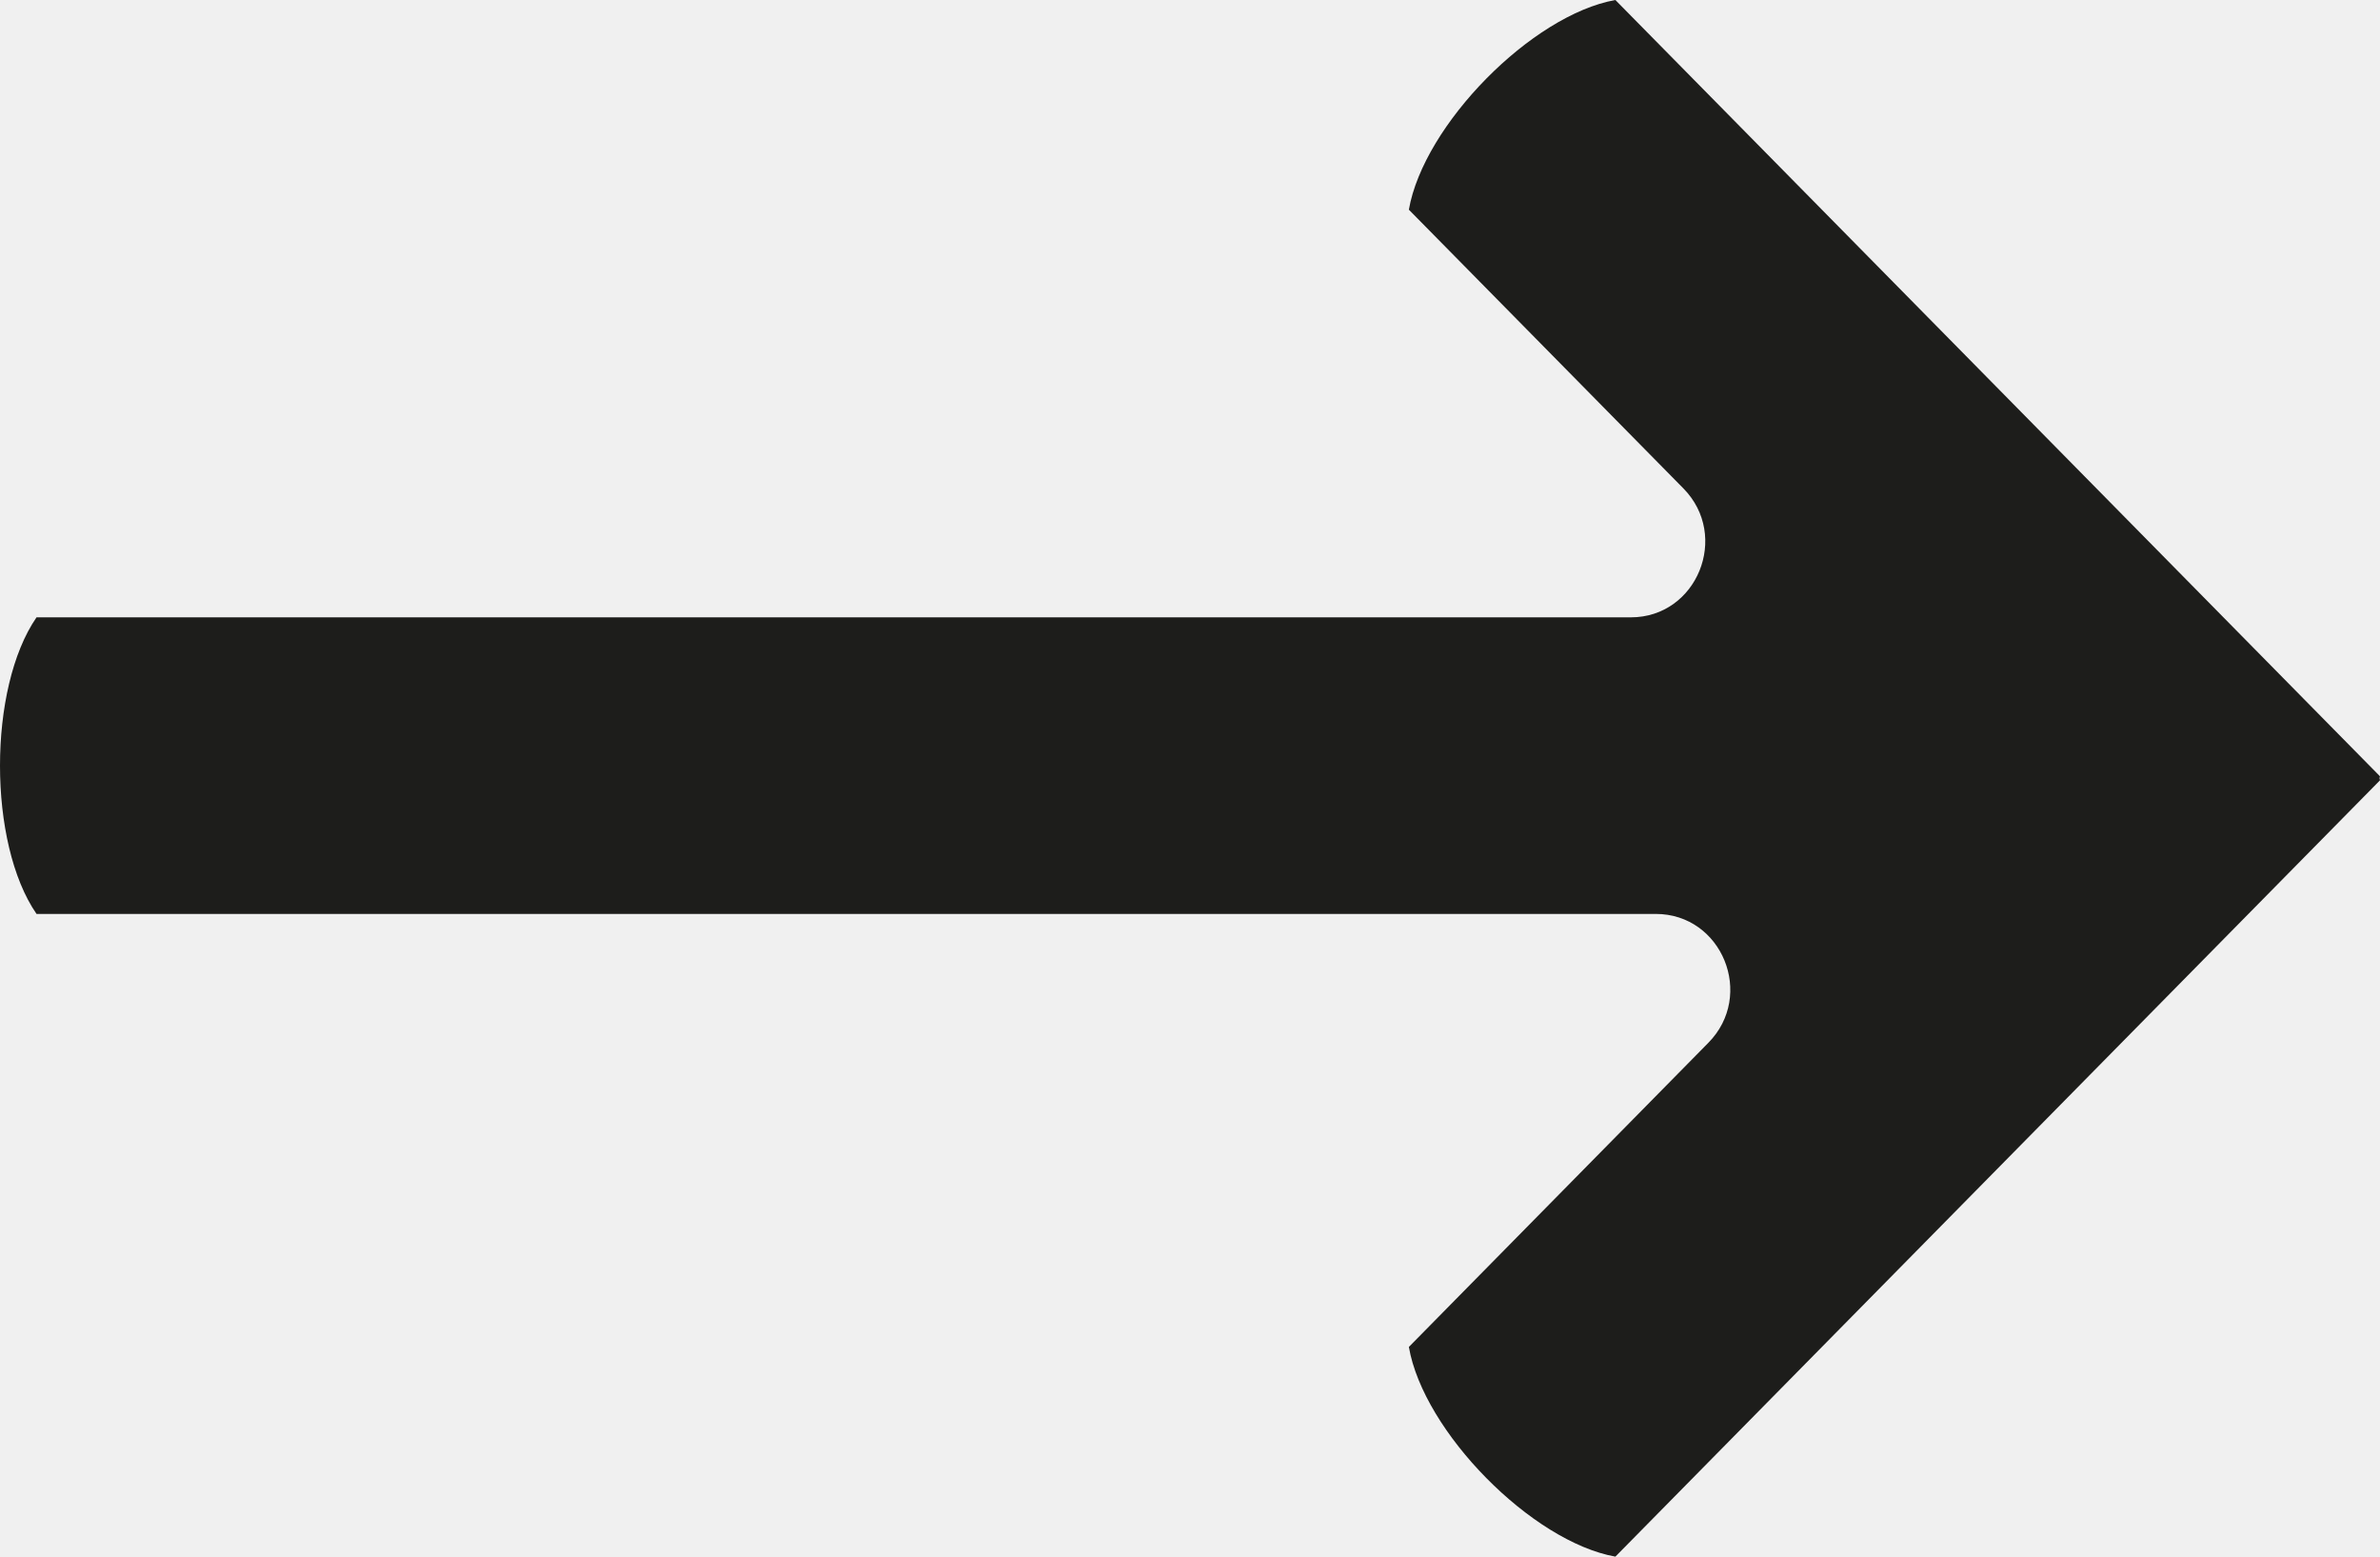
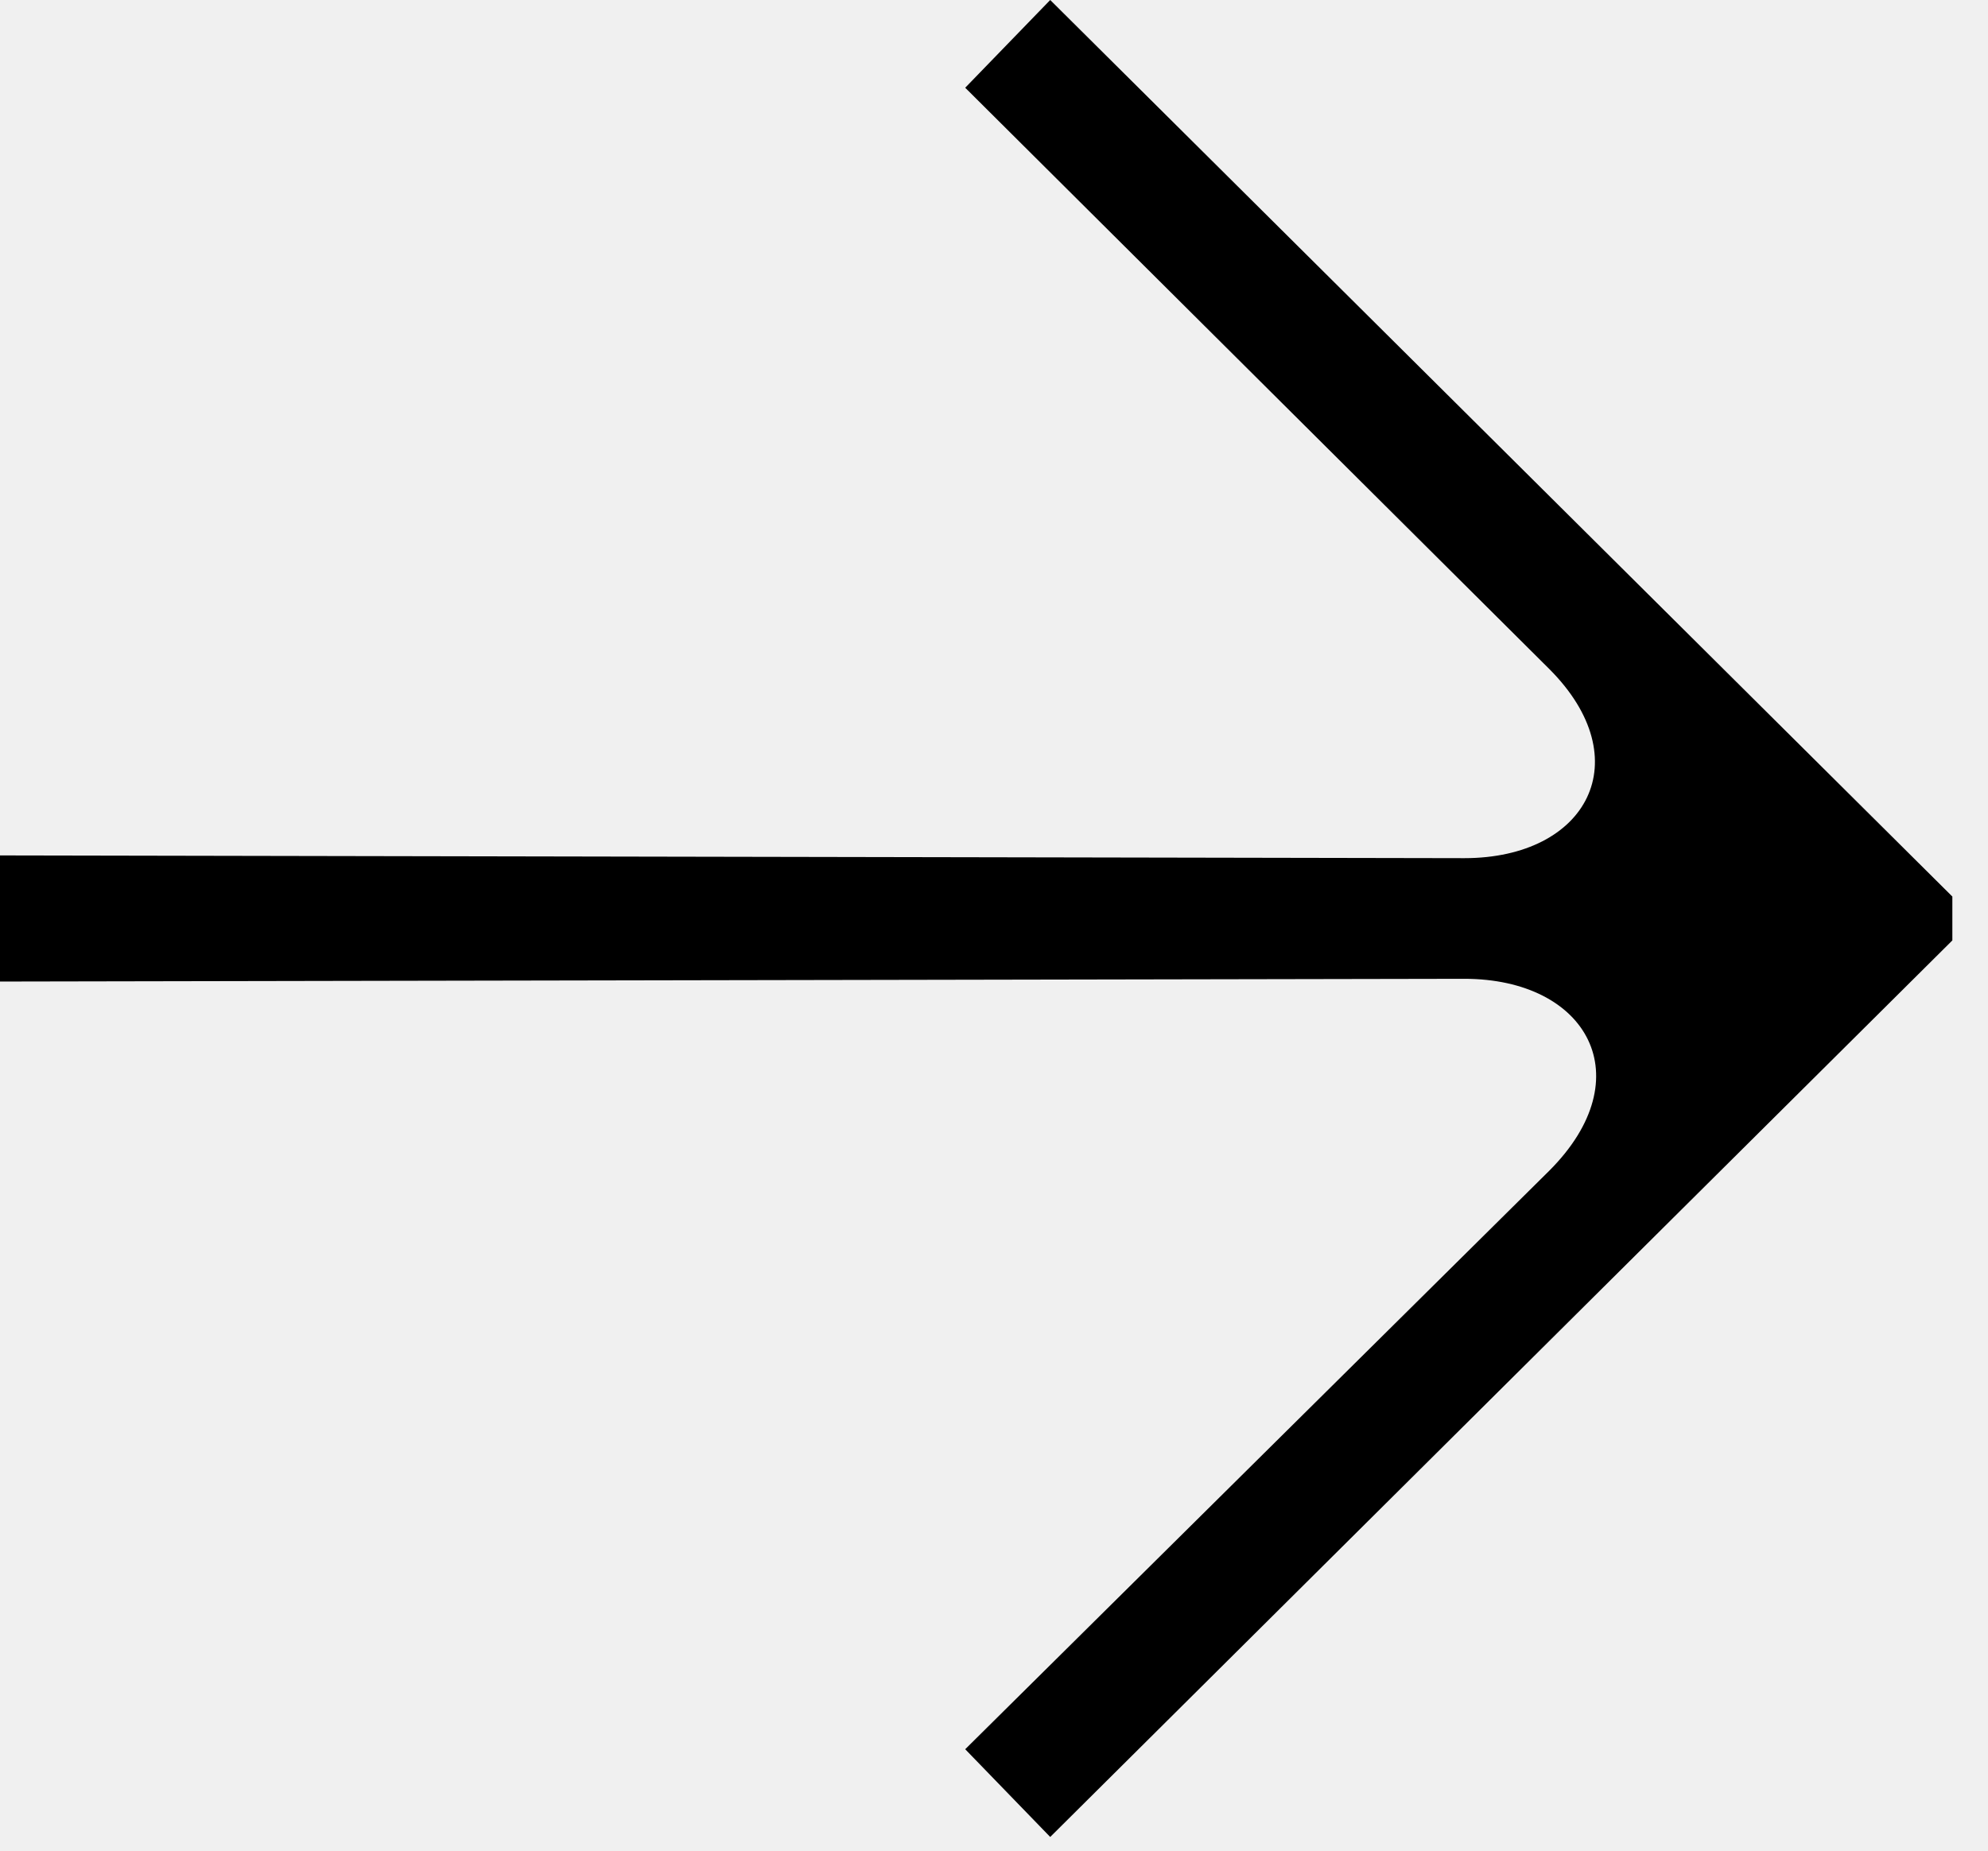
- <svg xmlns="http://www.w3.org/2000/svg" width="26" height="17" viewBox="0 0 26 17" fill="none">
-   <g clip-path="url(#clip0_602_117)">
-     <path d="M26 8.479L25.989 8.467L23.797 6.242L17.647 0C16.735 0.163 15.553 1.362 15.391 2.29L18.39 5.334C18.901 5.853 18.539 6.742 17.816 6.742H0.399C-0.133 7.514 -0.133 9.21 0.399 9.981H18.088C18.813 9.981 19.175 10.87 18.662 11.389L15.391 14.71C15.551 15.636 16.733 16.836 17.647 17L23.797 10.758L25.989 8.533L26 8.521C26 8.521 25.997 8.507 25.995 8.5C25.995 8.493 25.998 8.485 26 8.479Z" fill="#1D1D1B" />
-   </g>
-   <defs>
-     <clipPath id="clip0_602_117">
-       <rect width="26" height="17" fill="white" />
-     </clipPath>
-   </defs>
+ <svg xmlns="http://www.w3.org/2000/svg" width="29" height="27" viewBox="0 0 29 27" fill="none">
+   <path d="M15.32 0L28.48 13.08V13.72L15.32 26.8L14.08 25.52L22.6 17.08C23.96 15.72 23.16 14.28 21.36 14.28L0 14.32V12.48L21.36 12.52C23.16 12.52 23.92 11.08 22.6 9.76L14.08 1.28L15.32 0Z" fill="currentColor" />
</svg>
